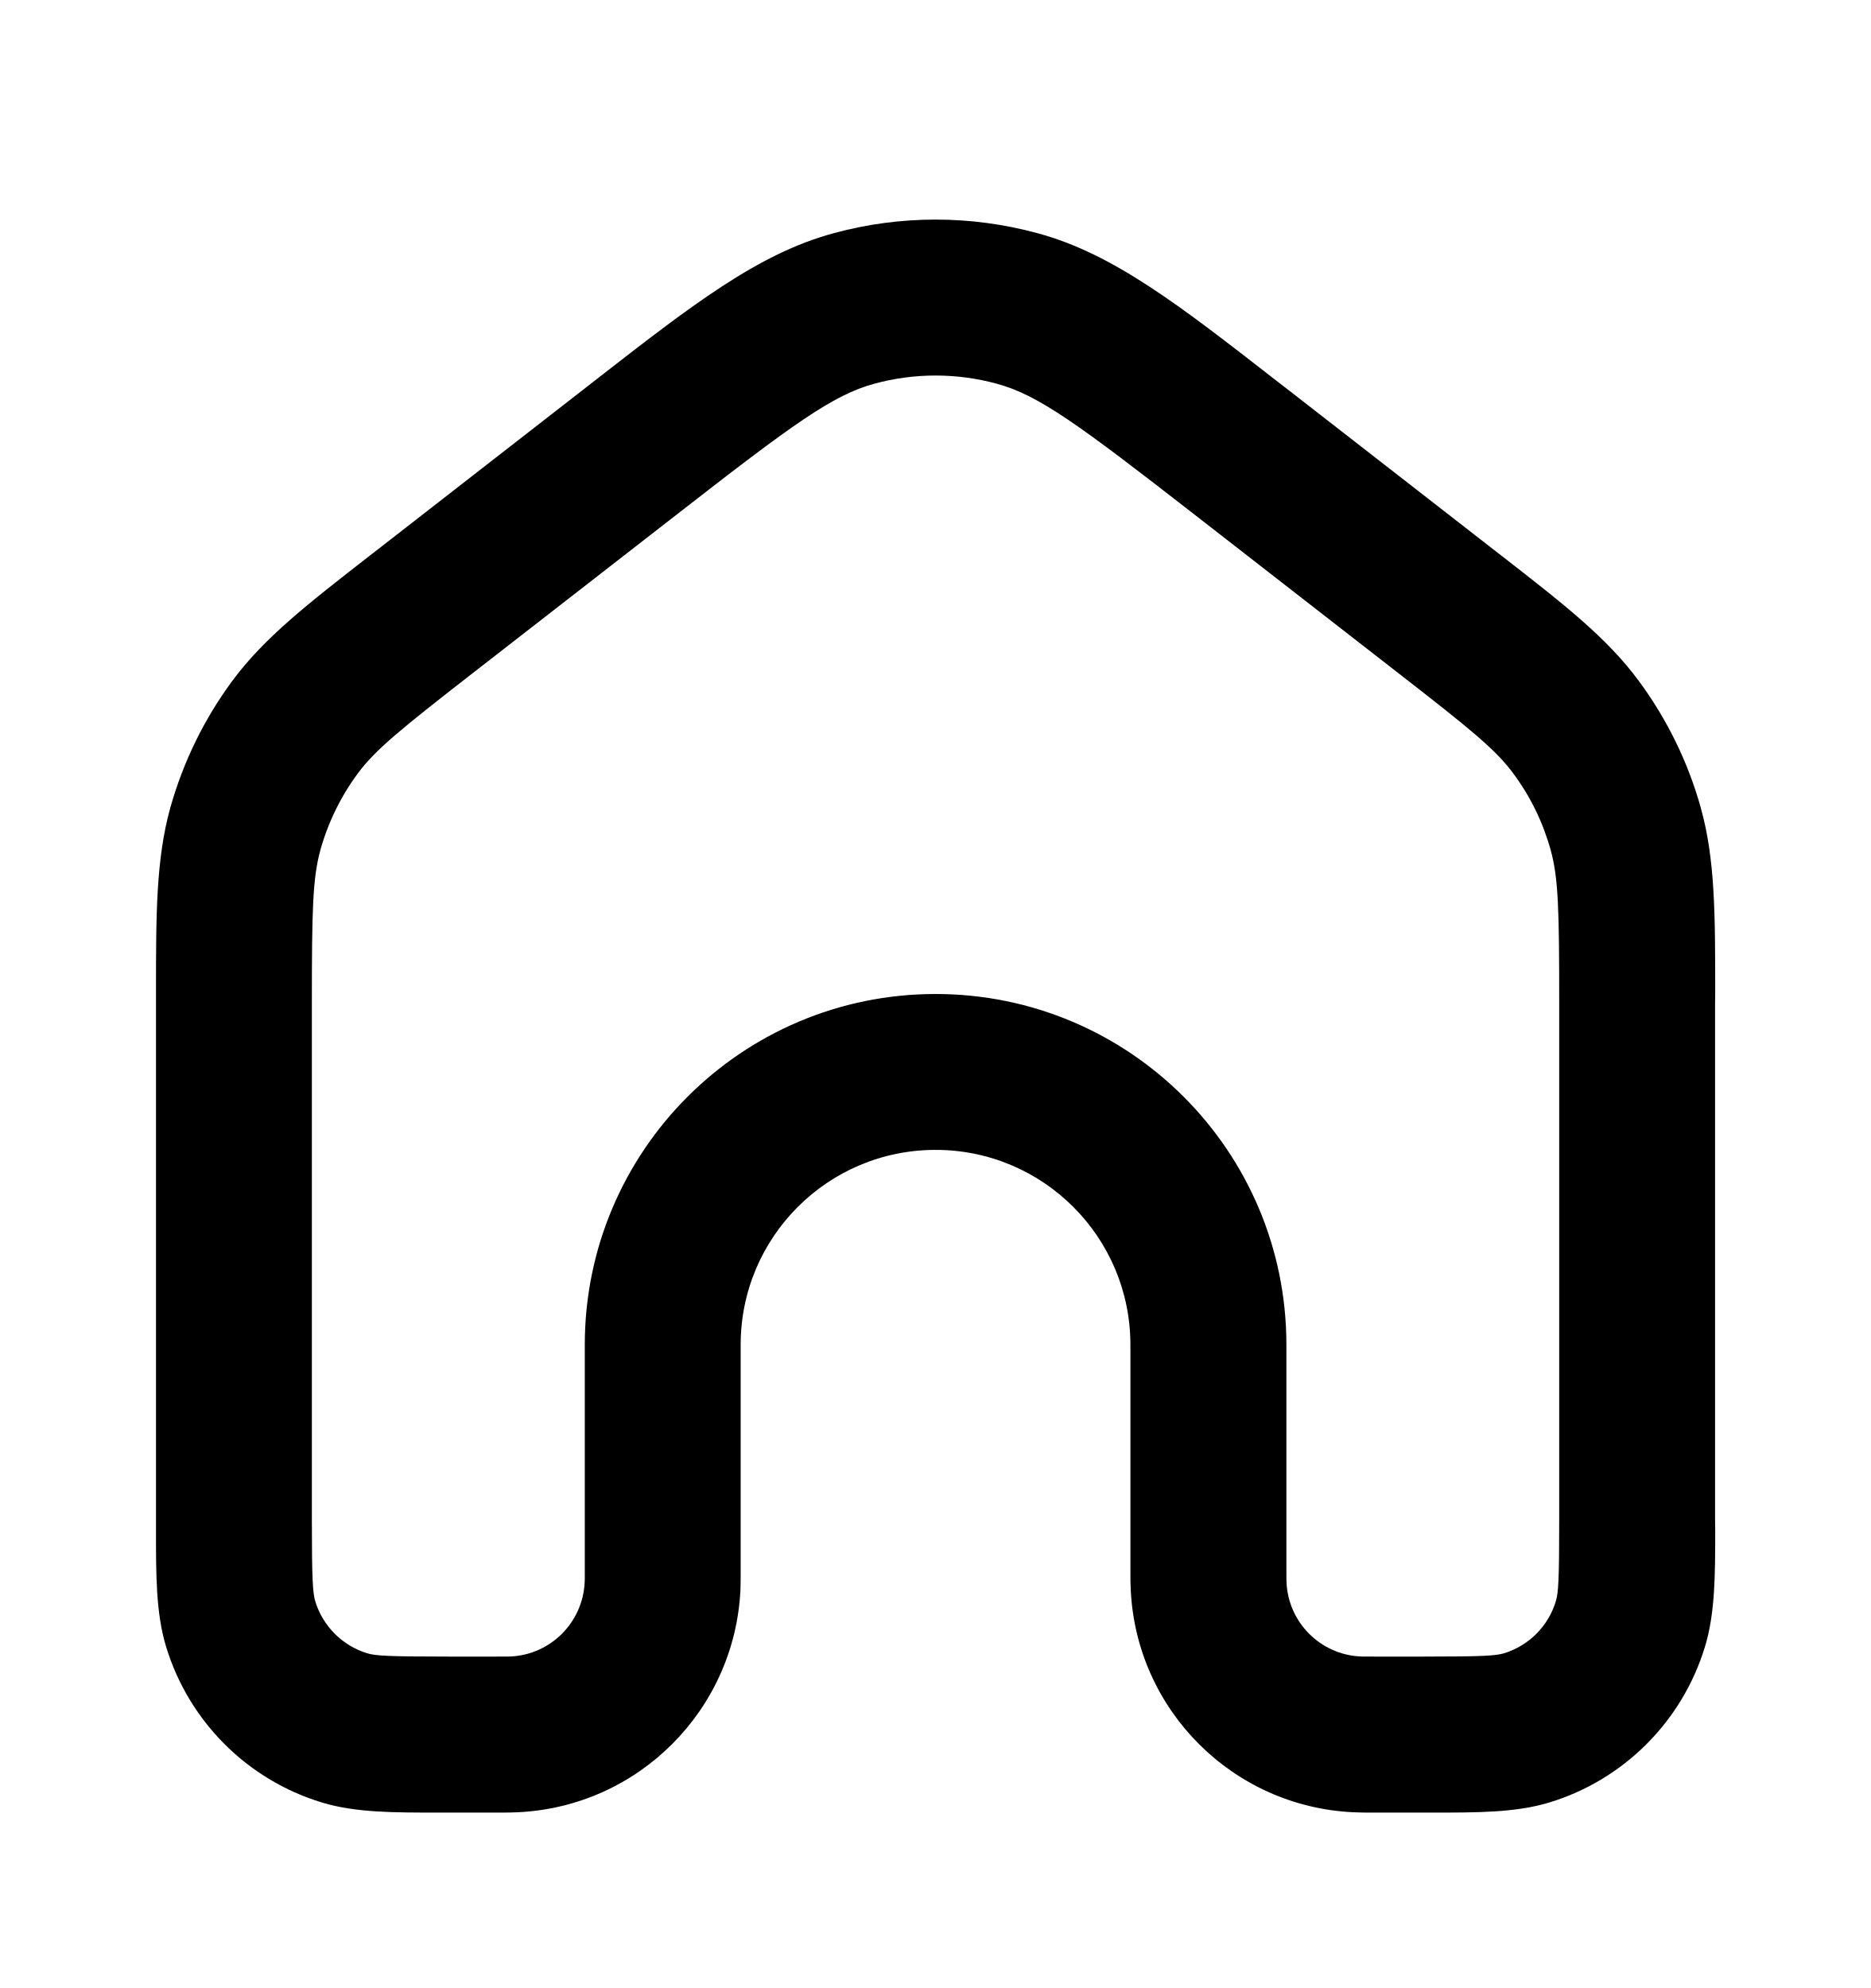
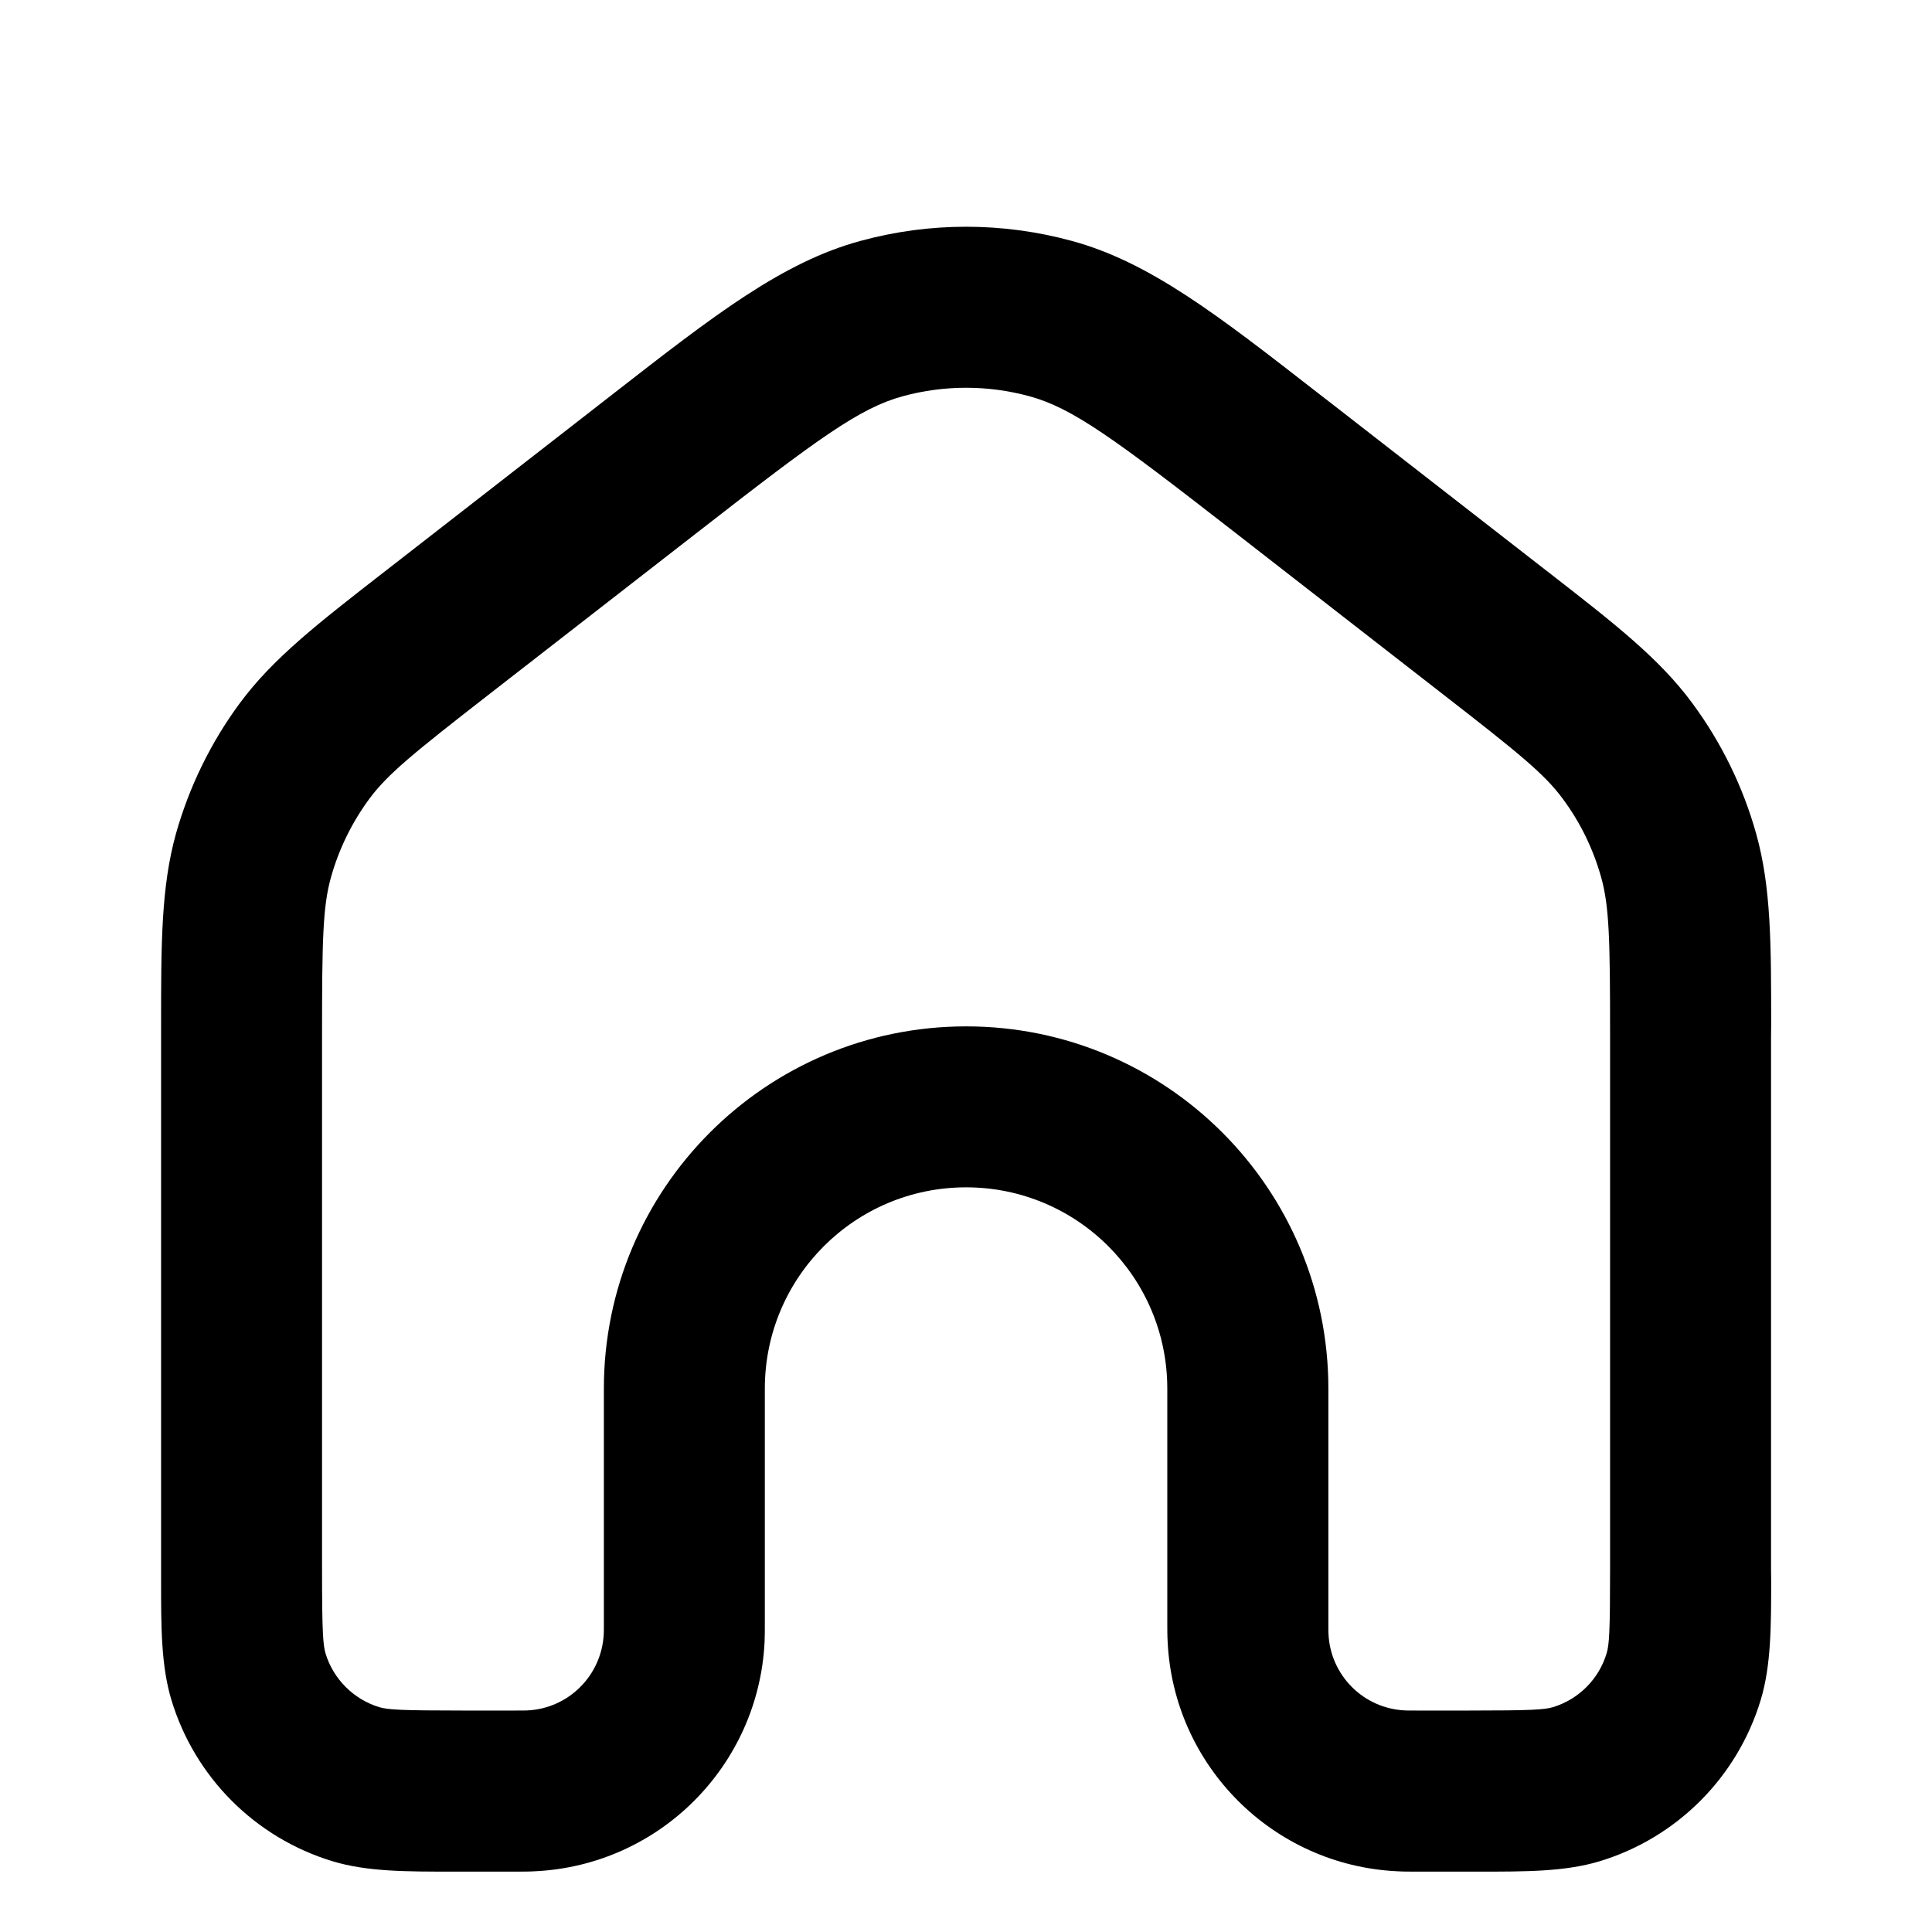
- <svg xmlns="http://www.w3.org/2000/svg" width="16" height="17" viewBox="0 0 16 17">
+ <svg xmlns="http://www.w3.org/2000/svg" viewBox="0 0 16 16">
  <path fill-rule="evenodd" clip-rule="evenodd" d="M8.523 3.281C8.181 3.188 7.82 3.188 7.478 3.281C7.122 3.377 6.776 3.63 5.791 4.397L4.057 5.745C3.423 6.238 3.21 6.411 3.059 6.615C2.915 6.81 2.807 7.03 2.741 7.265C2.673 7.509 2.667 7.783 2.667 8.586V13C2.667 13.513 2.675 13.622 2.696 13.693C2.761 13.906 2.928 14.073 3.141 14.138C3.211 14.159 3.32 14.166 3.834 14.166H4.251C4.336 14.166 4.355 14.166 4.367 14.165C4.709 14.149 4.983 13.875 5 13.532C5.001 13.52 5.001 13.502 5.001 13.416V11.5C5.001 9.843 6.344 8.5 8.001 8.5C9.658 8.5 11.001 9.843 11.001 11.5V13.416C11.001 13.502 11.001 13.52 11.002 13.532C11.018 13.875 11.292 14.149 11.635 14.165C11.647 14.166 11.665 14.166 11.751 14.166H12.167C12.681 14.166 12.79 14.159 12.861 14.138C13.074 14.073 13.241 13.906 13.305 13.693C13.327 13.622 13.334 13.513 13.334 13V8.586C13.334 7.783 13.328 7.509 13.26 7.265C13.194 7.03 13.087 6.81 12.942 6.615C12.792 6.411 12.579 6.238 11.944 5.745L10.211 4.397C9.225 3.63 8.88 3.377 8.523 3.281ZM7.13 1.994C7.7 1.839 8.301 1.839 8.872 1.994C9.521 2.169 10.09 2.613 10.916 3.256C10.953 3.285 10.991 3.314 11.03 3.344L12.763 4.692C12.787 4.711 12.81 4.729 12.834 4.747C13.37 5.164 13.741 5.452 14.014 5.822C14.255 6.148 14.435 6.515 14.544 6.905C14.668 7.348 14.668 7.817 14.668 8.497C14.668 8.526 14.667 8.556 14.667 8.586V13C14.667 13.028 14.668 13.056 14.668 13.084C14.668 13.464 14.668 13.793 14.581 14.08C14.387 14.719 13.887 15.22 13.248 15.414C12.961 15.501 12.632 15.5 12.251 15.5C12.224 15.5 12.196 15.5 12.167 15.5L11.737 15.5C11.673 15.5 11.619 15.5 11.569 15.497C10.542 15.447 9.72 14.625 9.67 13.598C9.667 13.548 9.667 13.494 9.667 13.43L9.667 11.5C9.667 10.579 8.921 9.833 8.001 9.833C7.08 9.833 6.334 10.579 6.334 11.5L6.334 13.43C6.334 13.494 6.334 13.548 6.332 13.598C6.281 14.625 5.46 15.447 4.432 15.497C4.383 15.5 4.328 15.5 4.265 15.5L3.834 15.5C3.806 15.5 3.778 15.5 3.75 15.5C3.369 15.5 3.04 15.501 2.754 15.414C2.114 15.22 1.614 14.719 1.42 14.08C1.333 13.793 1.334 13.464 1.334 13.084C1.334 13.056 1.334 13.028 1.334 13V8.586C1.334 8.556 1.334 8.526 1.334 8.497C1.334 7.817 1.334 7.348 1.457 6.905C1.567 6.515 1.746 6.148 1.987 5.822C2.261 5.452 2.632 5.164 3.168 4.747C3.191 4.729 3.215 4.711 3.239 4.692L4.972 3.344C5.01 3.314 5.048 3.285 5.085 3.256C5.911 2.613 6.481 2.169 7.13 1.994Z" />
</svg>
